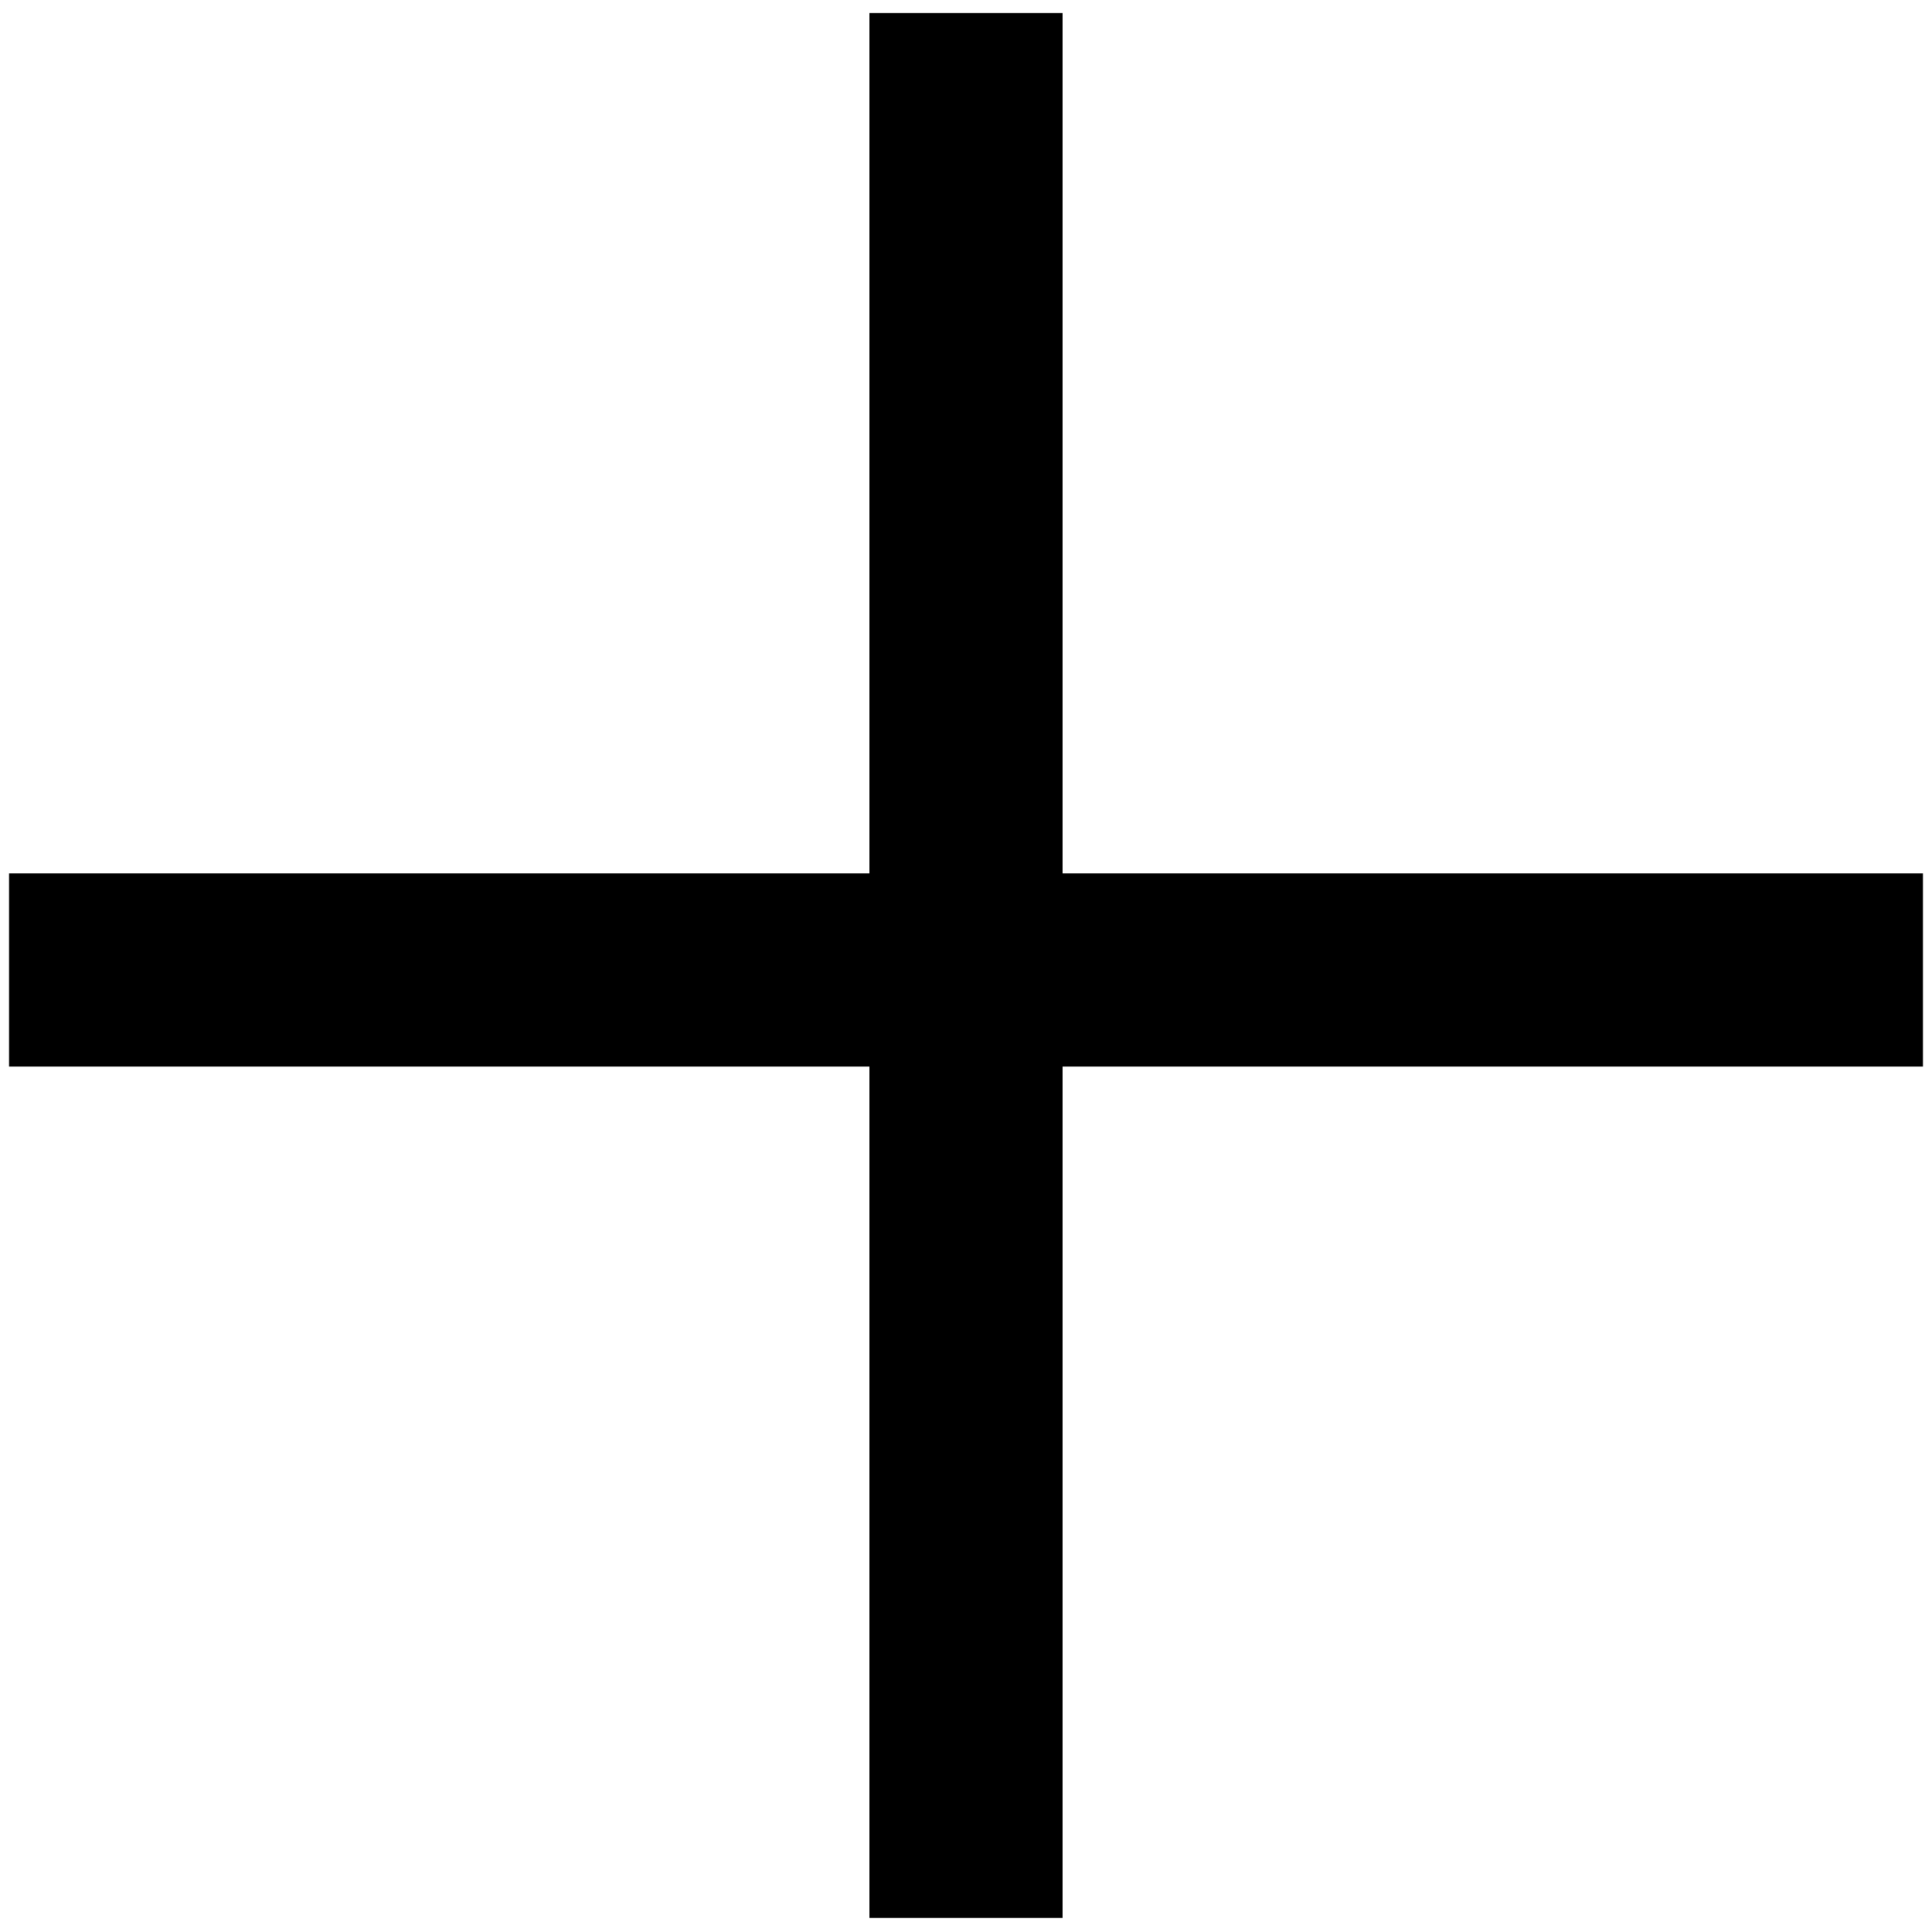
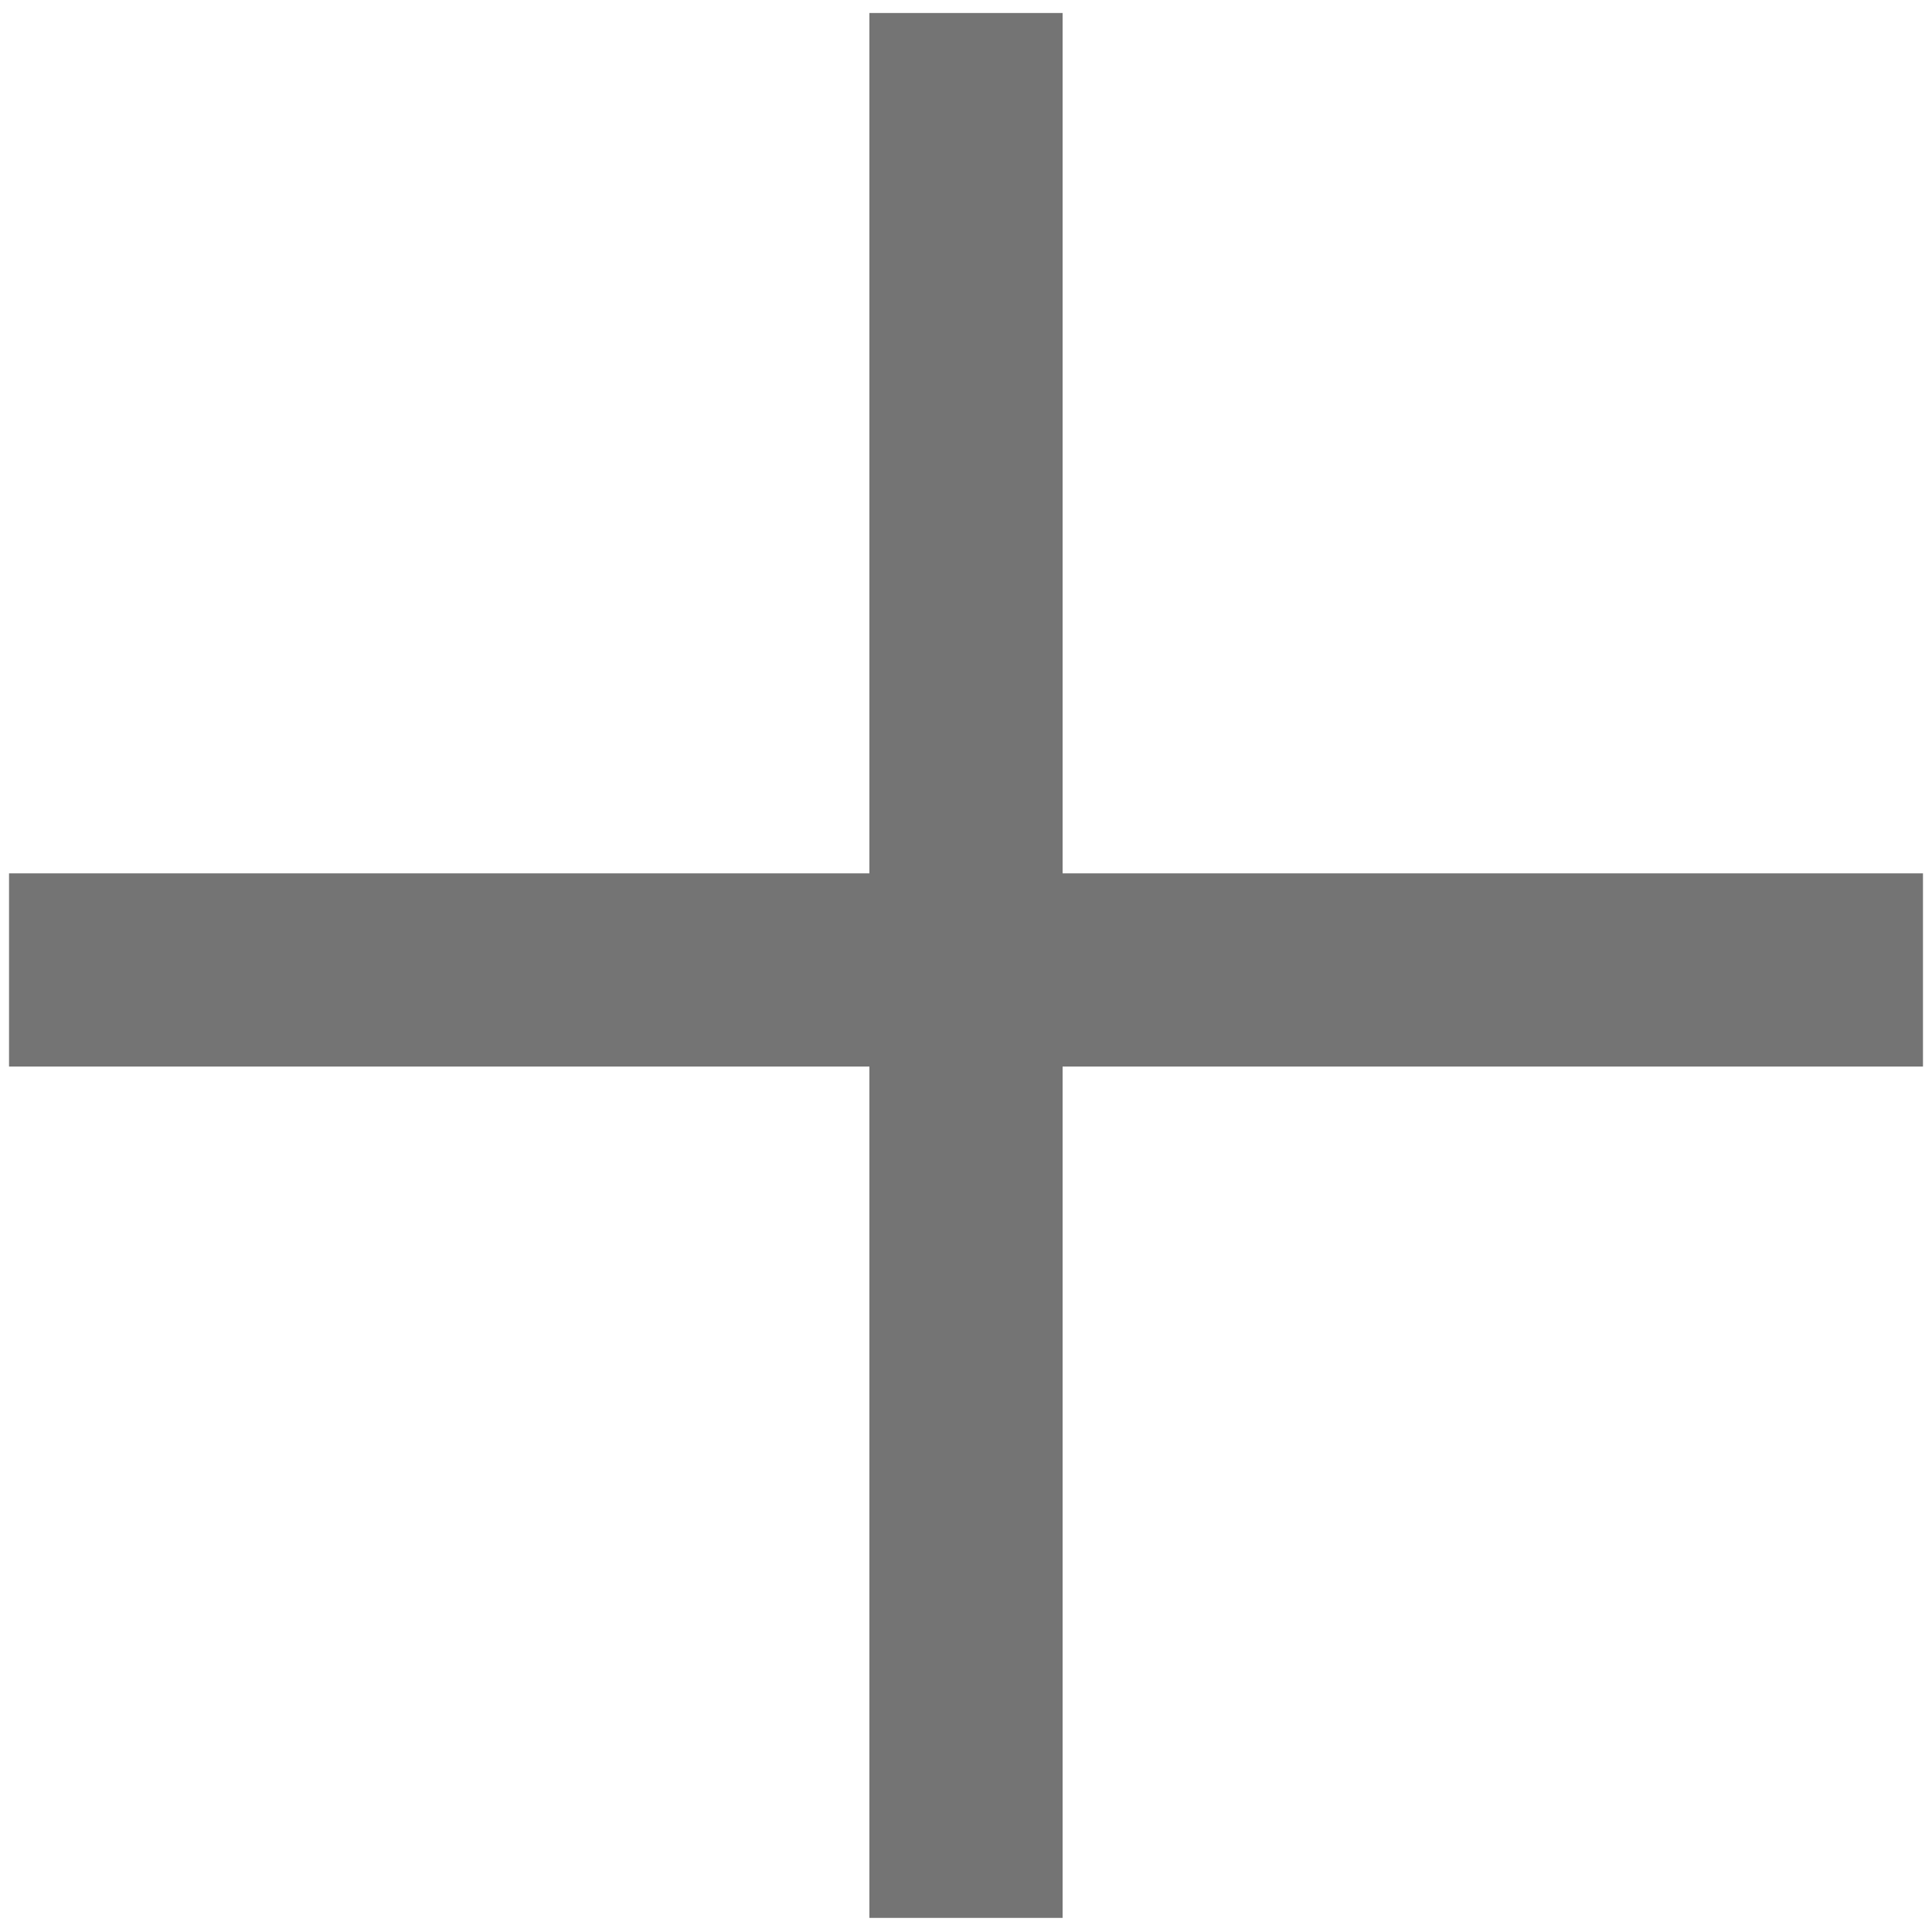
<svg xmlns="http://www.w3.org/2000/svg" width="40" height="40">
  <g>
-     <line stroke-width="4" stroke-linecap="undefined" stroke-linejoin="undefined" id="svg_6" y2="20.082" x2="39.813" y1="20.082" x1="0.187" stroke="#000" fill="none" />
-     <line stroke-width="5" stroke-linecap="undefined" stroke-linejoin="undefined" id="svg_7" y2="10.736" x2="46.542" y1="11.11" x1="45.981" stroke="#000" fill="none" />
-     <line stroke-linecap="undefined" stroke-linejoin="undefined" id="svg_8" y2="2.886" x2="53.458" y1="3.072" x1="53.271" stroke="#000" fill="none" />
-     <line stroke-width="4" stroke-linecap="undefined" stroke-linejoin="undefined" id="svg_9" y2="0.269" x2="20" y1="39.708" x1="20" stroke="#000" fill="none" />
+     <line stroke-width="4" stroke-linecap="undefined" stroke-linejoin="undefined" id="svg_6" y2="20.082" x2="39.813" y1="20.082" x1="0.187" stroke="#747474" fill="none" />
+     <line stroke-width="5" stroke-linecap="undefined" stroke-linejoin="undefined" id="svg_7" y2="10.736" x2="46.542" y1="11.11" x1="45.981" stroke="#747474" fill="none" />
+     <line stroke-linecap="undefined" stroke-linejoin="undefined" id="svg_8" y2="2.886" x2="53.458" y1="3.072" x1="53.271" stroke="#747474" fill="none" />
+     <line stroke-width="4" stroke-linecap="undefined" stroke-linejoin="undefined" id="svg_9" y2="0.269" x2="20" y1="39.708" x1="20" stroke="#747474" fill="none" />
  </g>
</svg>
